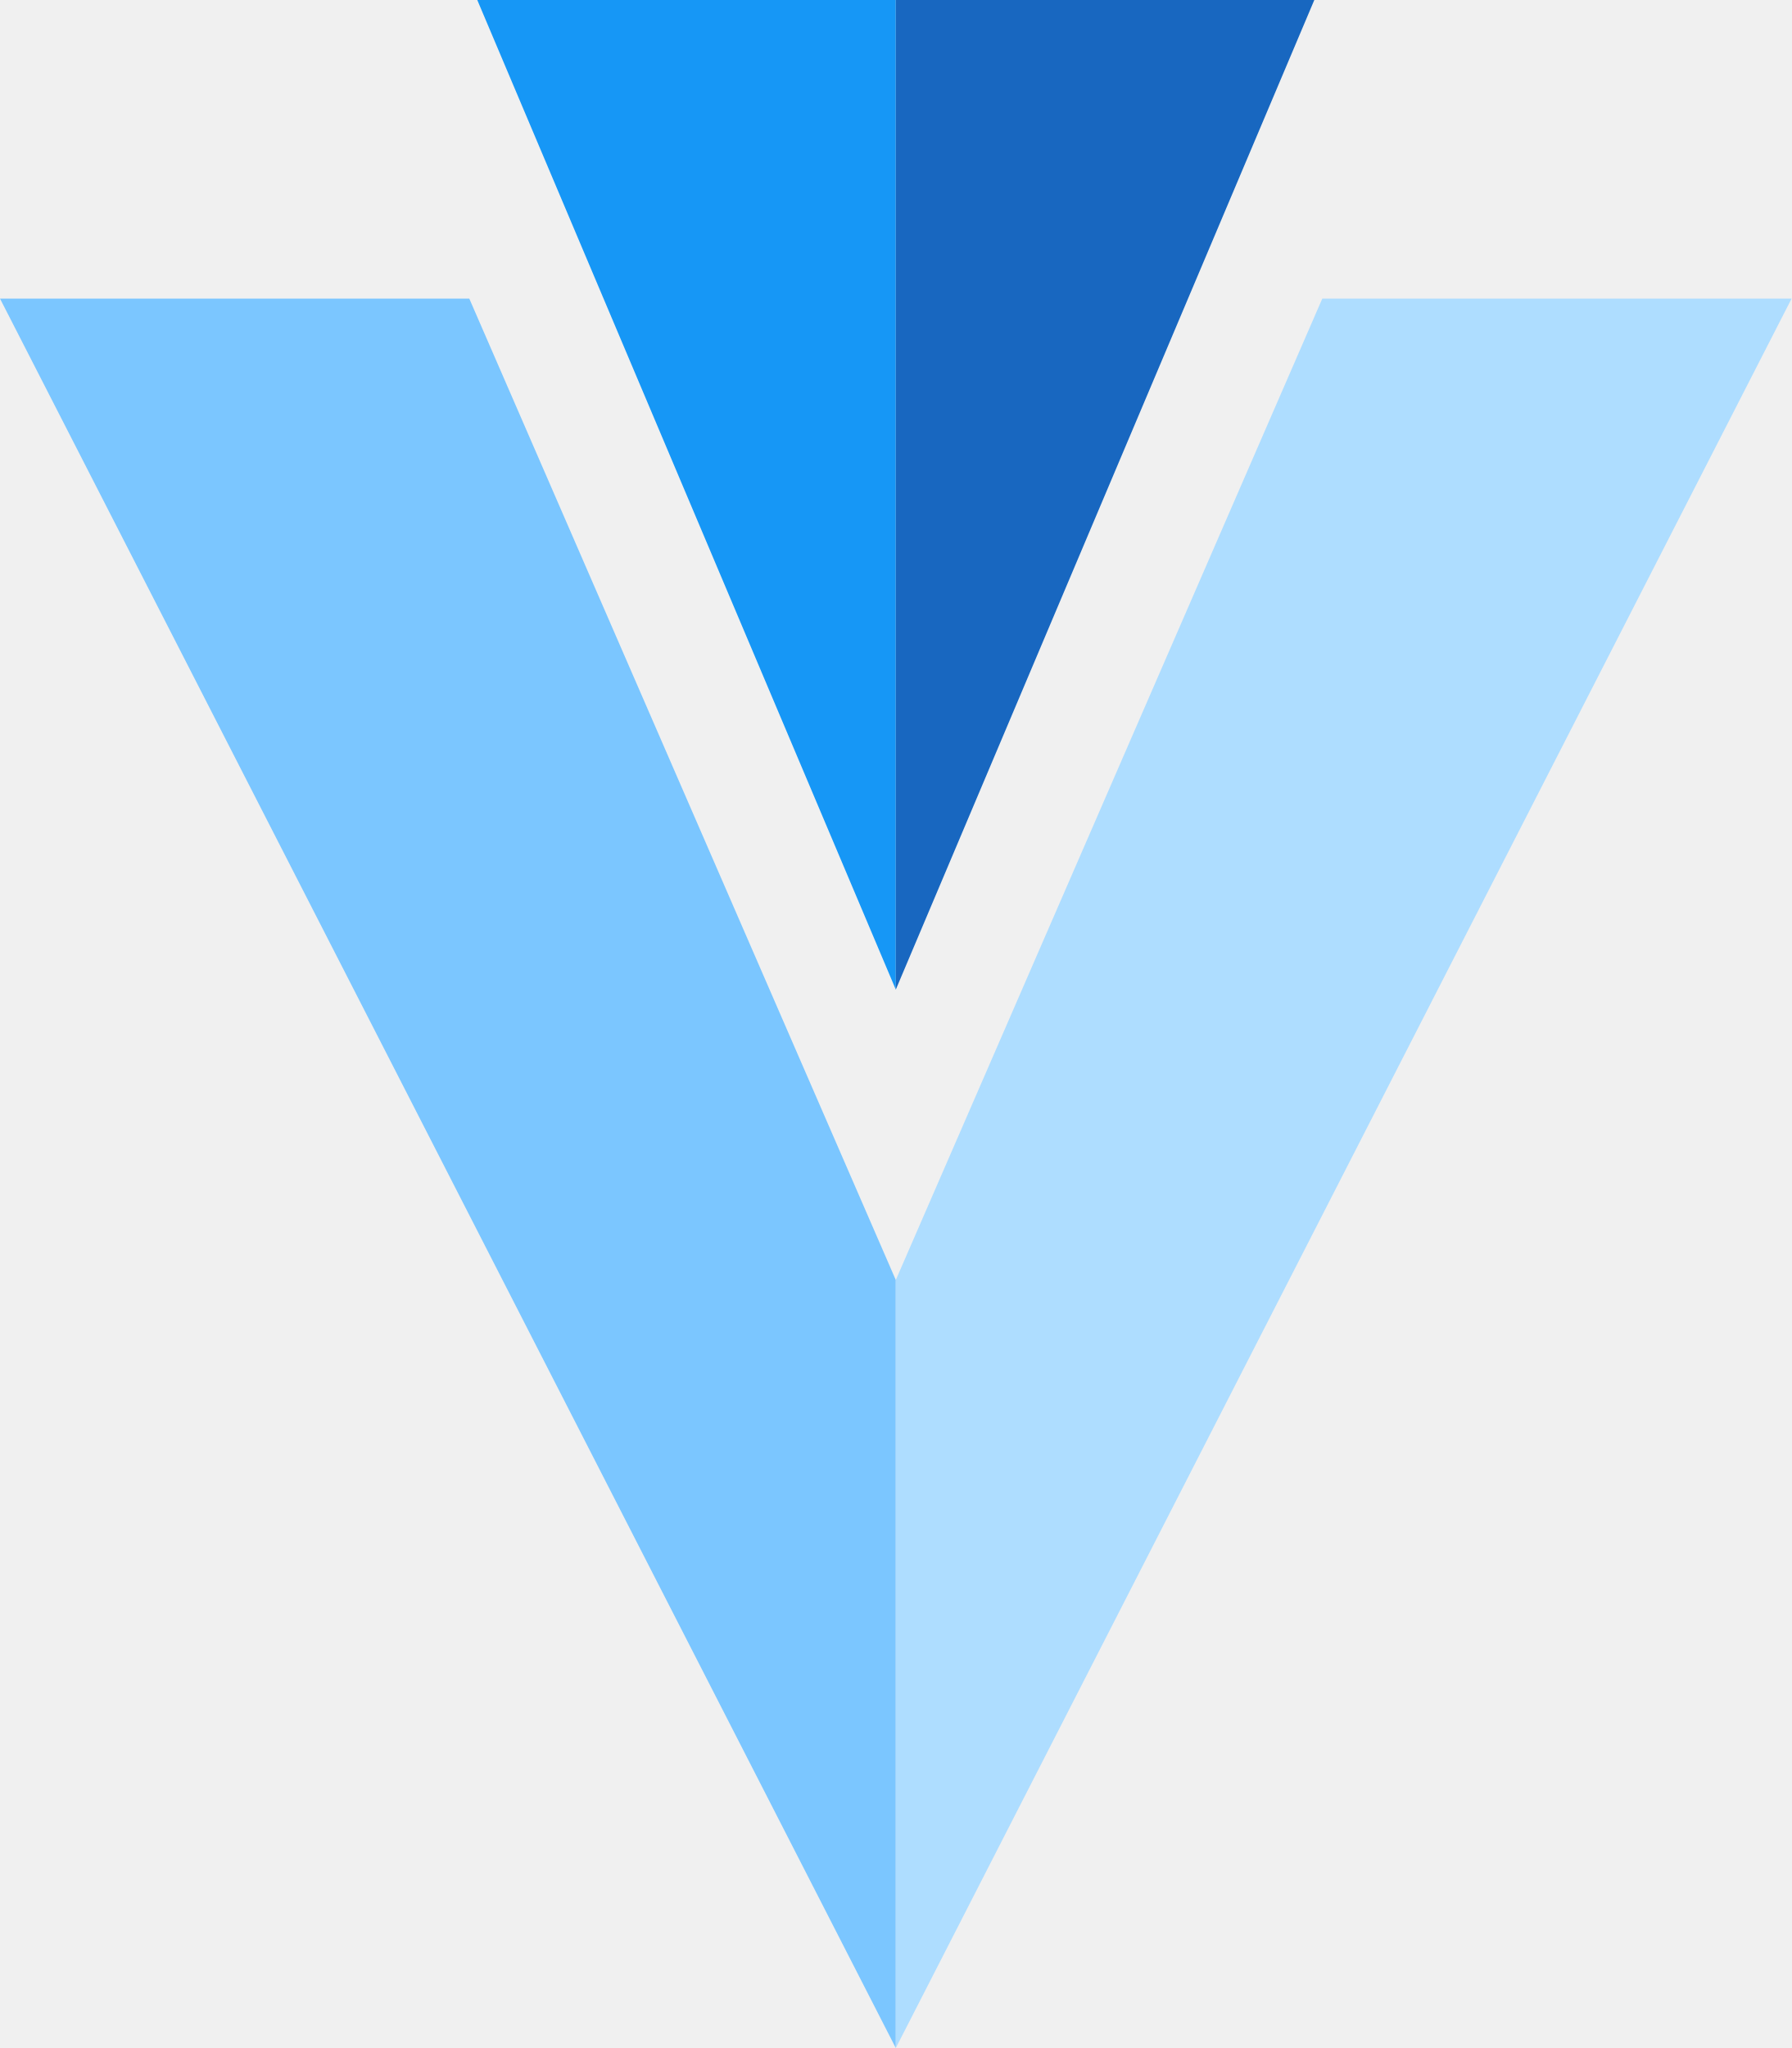
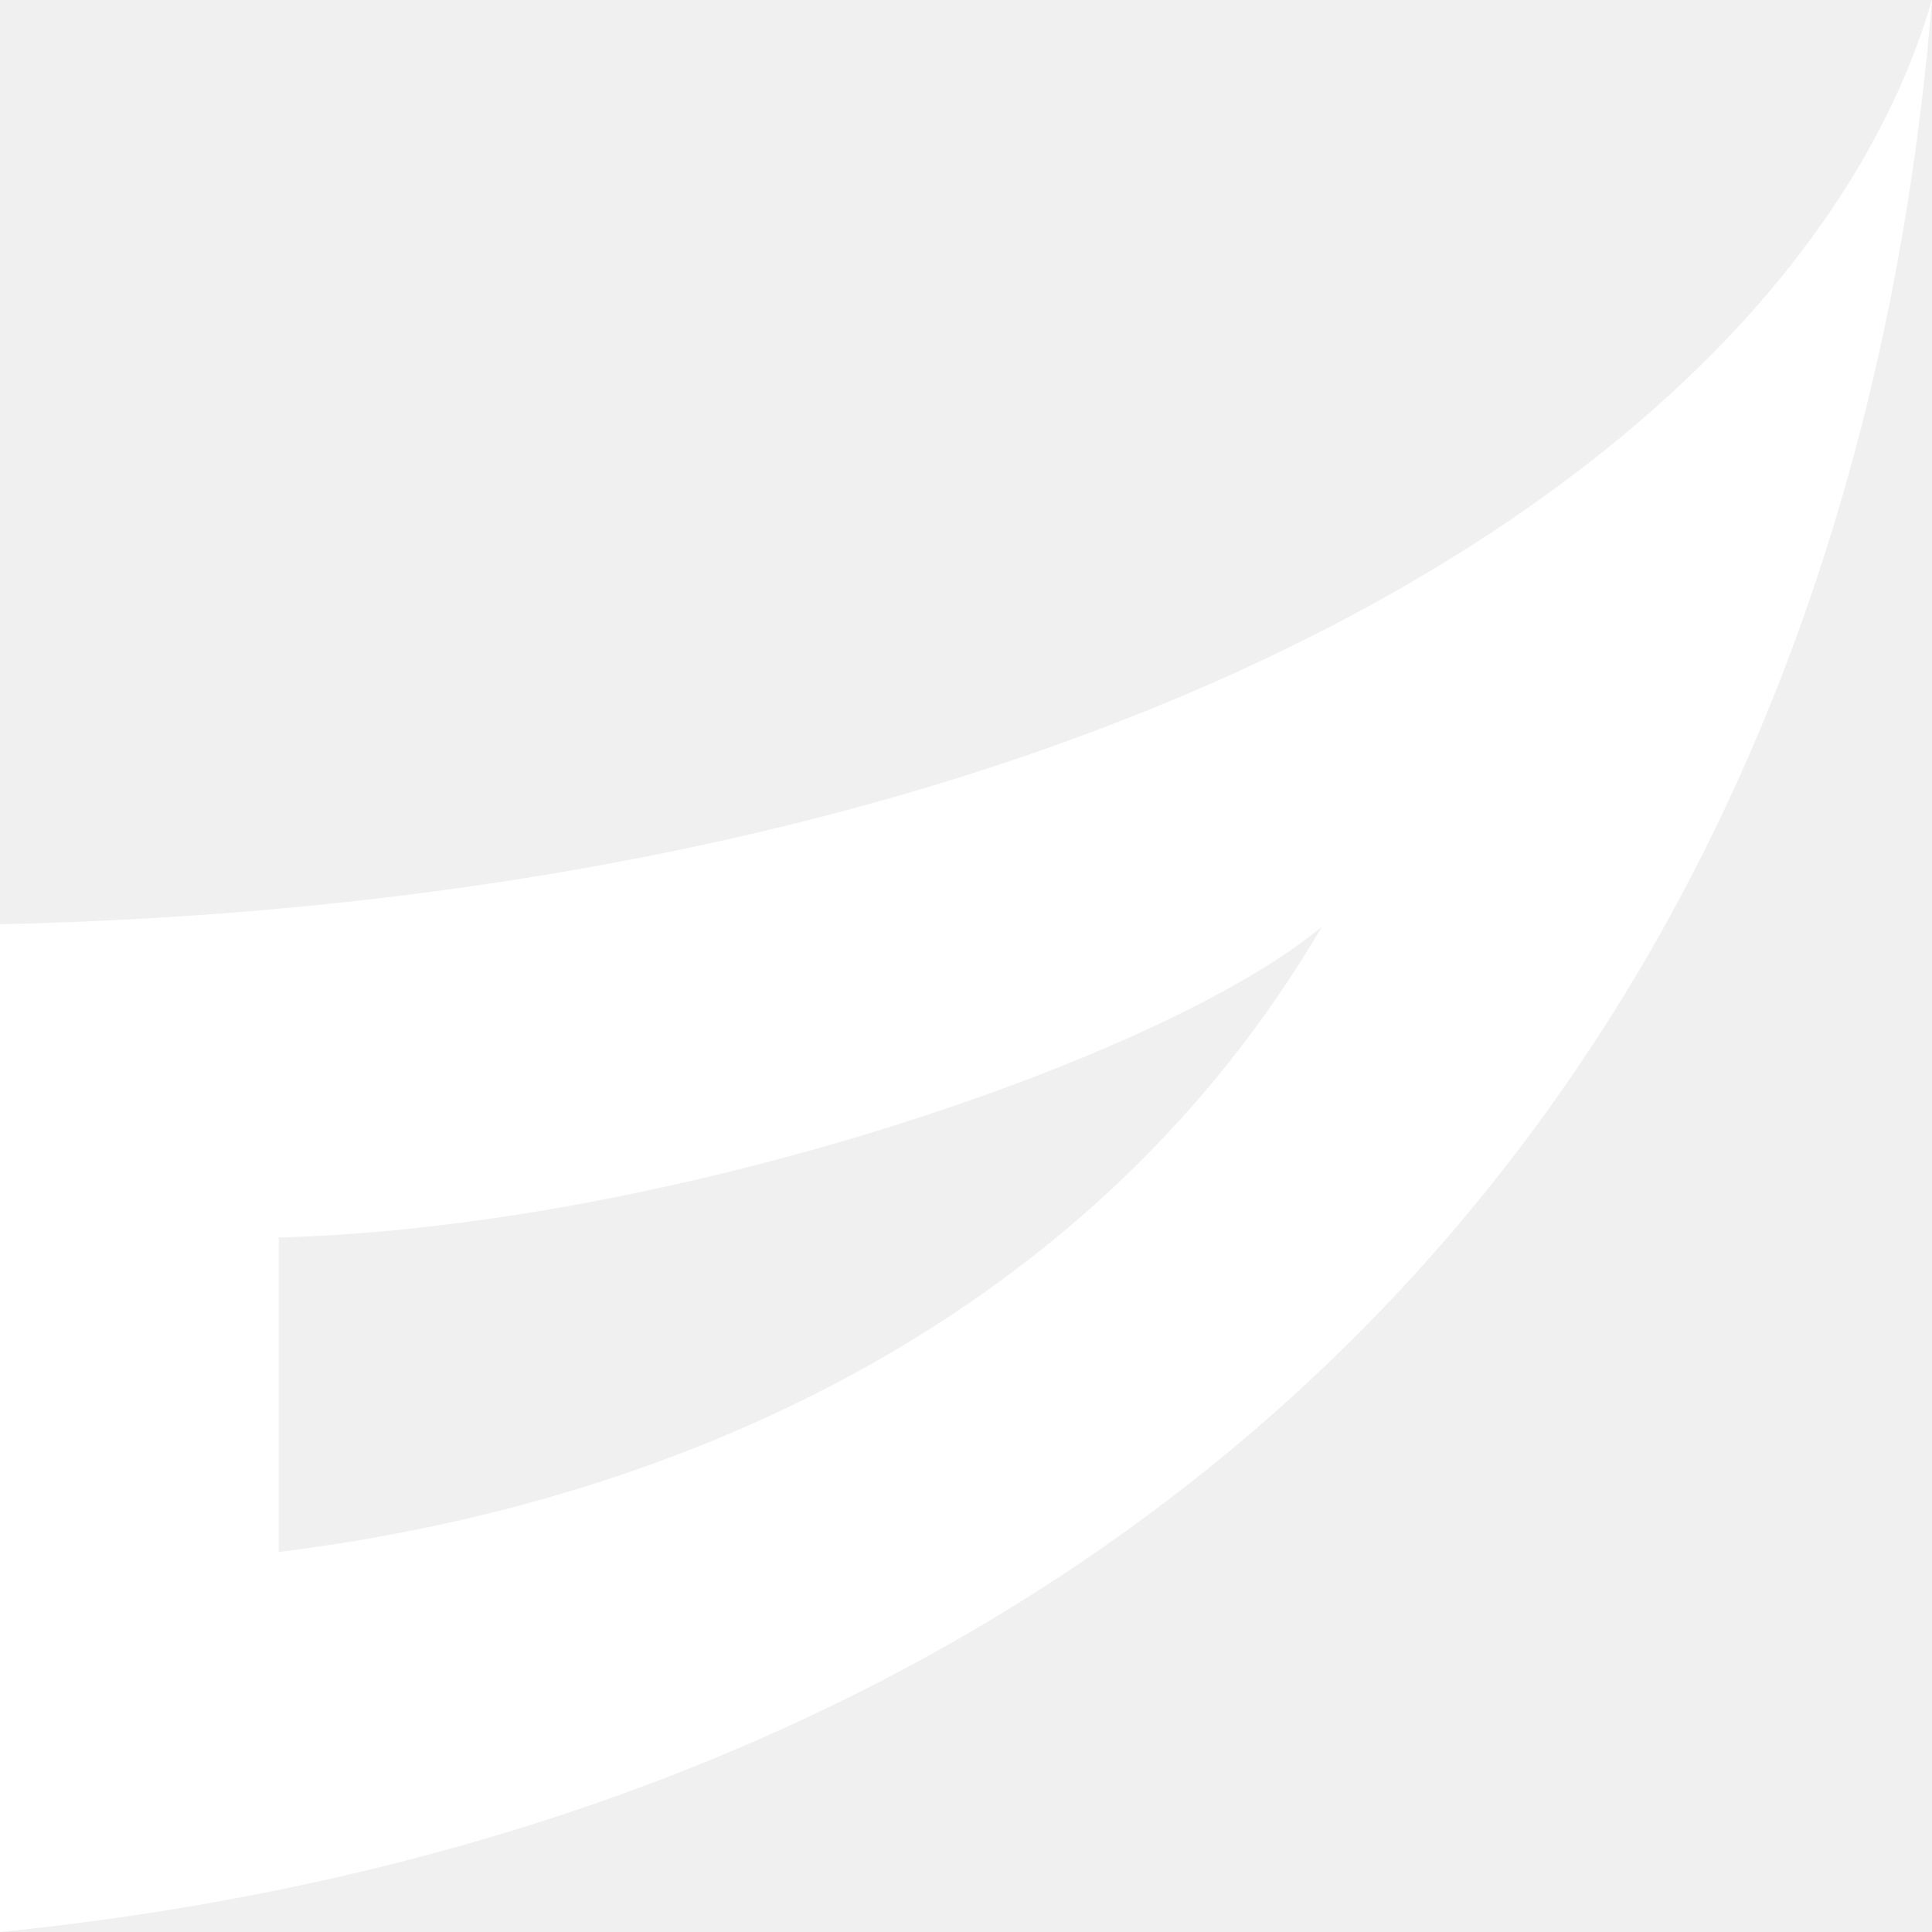
- <svg xmlns="http://www.w3.org/2000/svg" id="Layer_1" data-name="Layer 1" viewBox="0 0 87.5 100">
+ <svg xmlns="http://www.w3.org/2000/svg" id="Ebene_1" data-name="Ebene 1" viewBox="0 0 500 500">
  <defs>
-     <style>.cls-1{fill:#1697f6;}.cls-2{fill:#7bc6ff;}.cls-3{fill:#1867c0;}.cls-4{fill:#aeddff;}</style>
+     <style>.cls-1{fill:#fff;}</style>
  </defs>
-   <polyline class="cls-1" points="43.75 0 23.31 0 43.75 48.32" />
-   <polygon class="cls-2" points="43.75 62.5 43.75 100 0 14.58 22.92 14.58 43.75 62.5" />
-   <polyline class="cls-3" points="43.75 0 64.19 0 43.75 48.32" />
-   <polygon class="cls-4" points="64.58 14.58 87.5 14.58 43.75 100 43.75 62.5 64.58 14.58" />
+   <path class="cls-1" d="M500,0C463.74,123.62,280.07,233,0,239.19V500C280.07,471.7,475.43,297,500,0ZM342.13,239.78c-58.43,99.65-163.3,148.7-270,161.87V320.26C174.65,317.52,302.48,273.17,342.13,239.78Z" transform="translate(0 0)" />
</svg>
